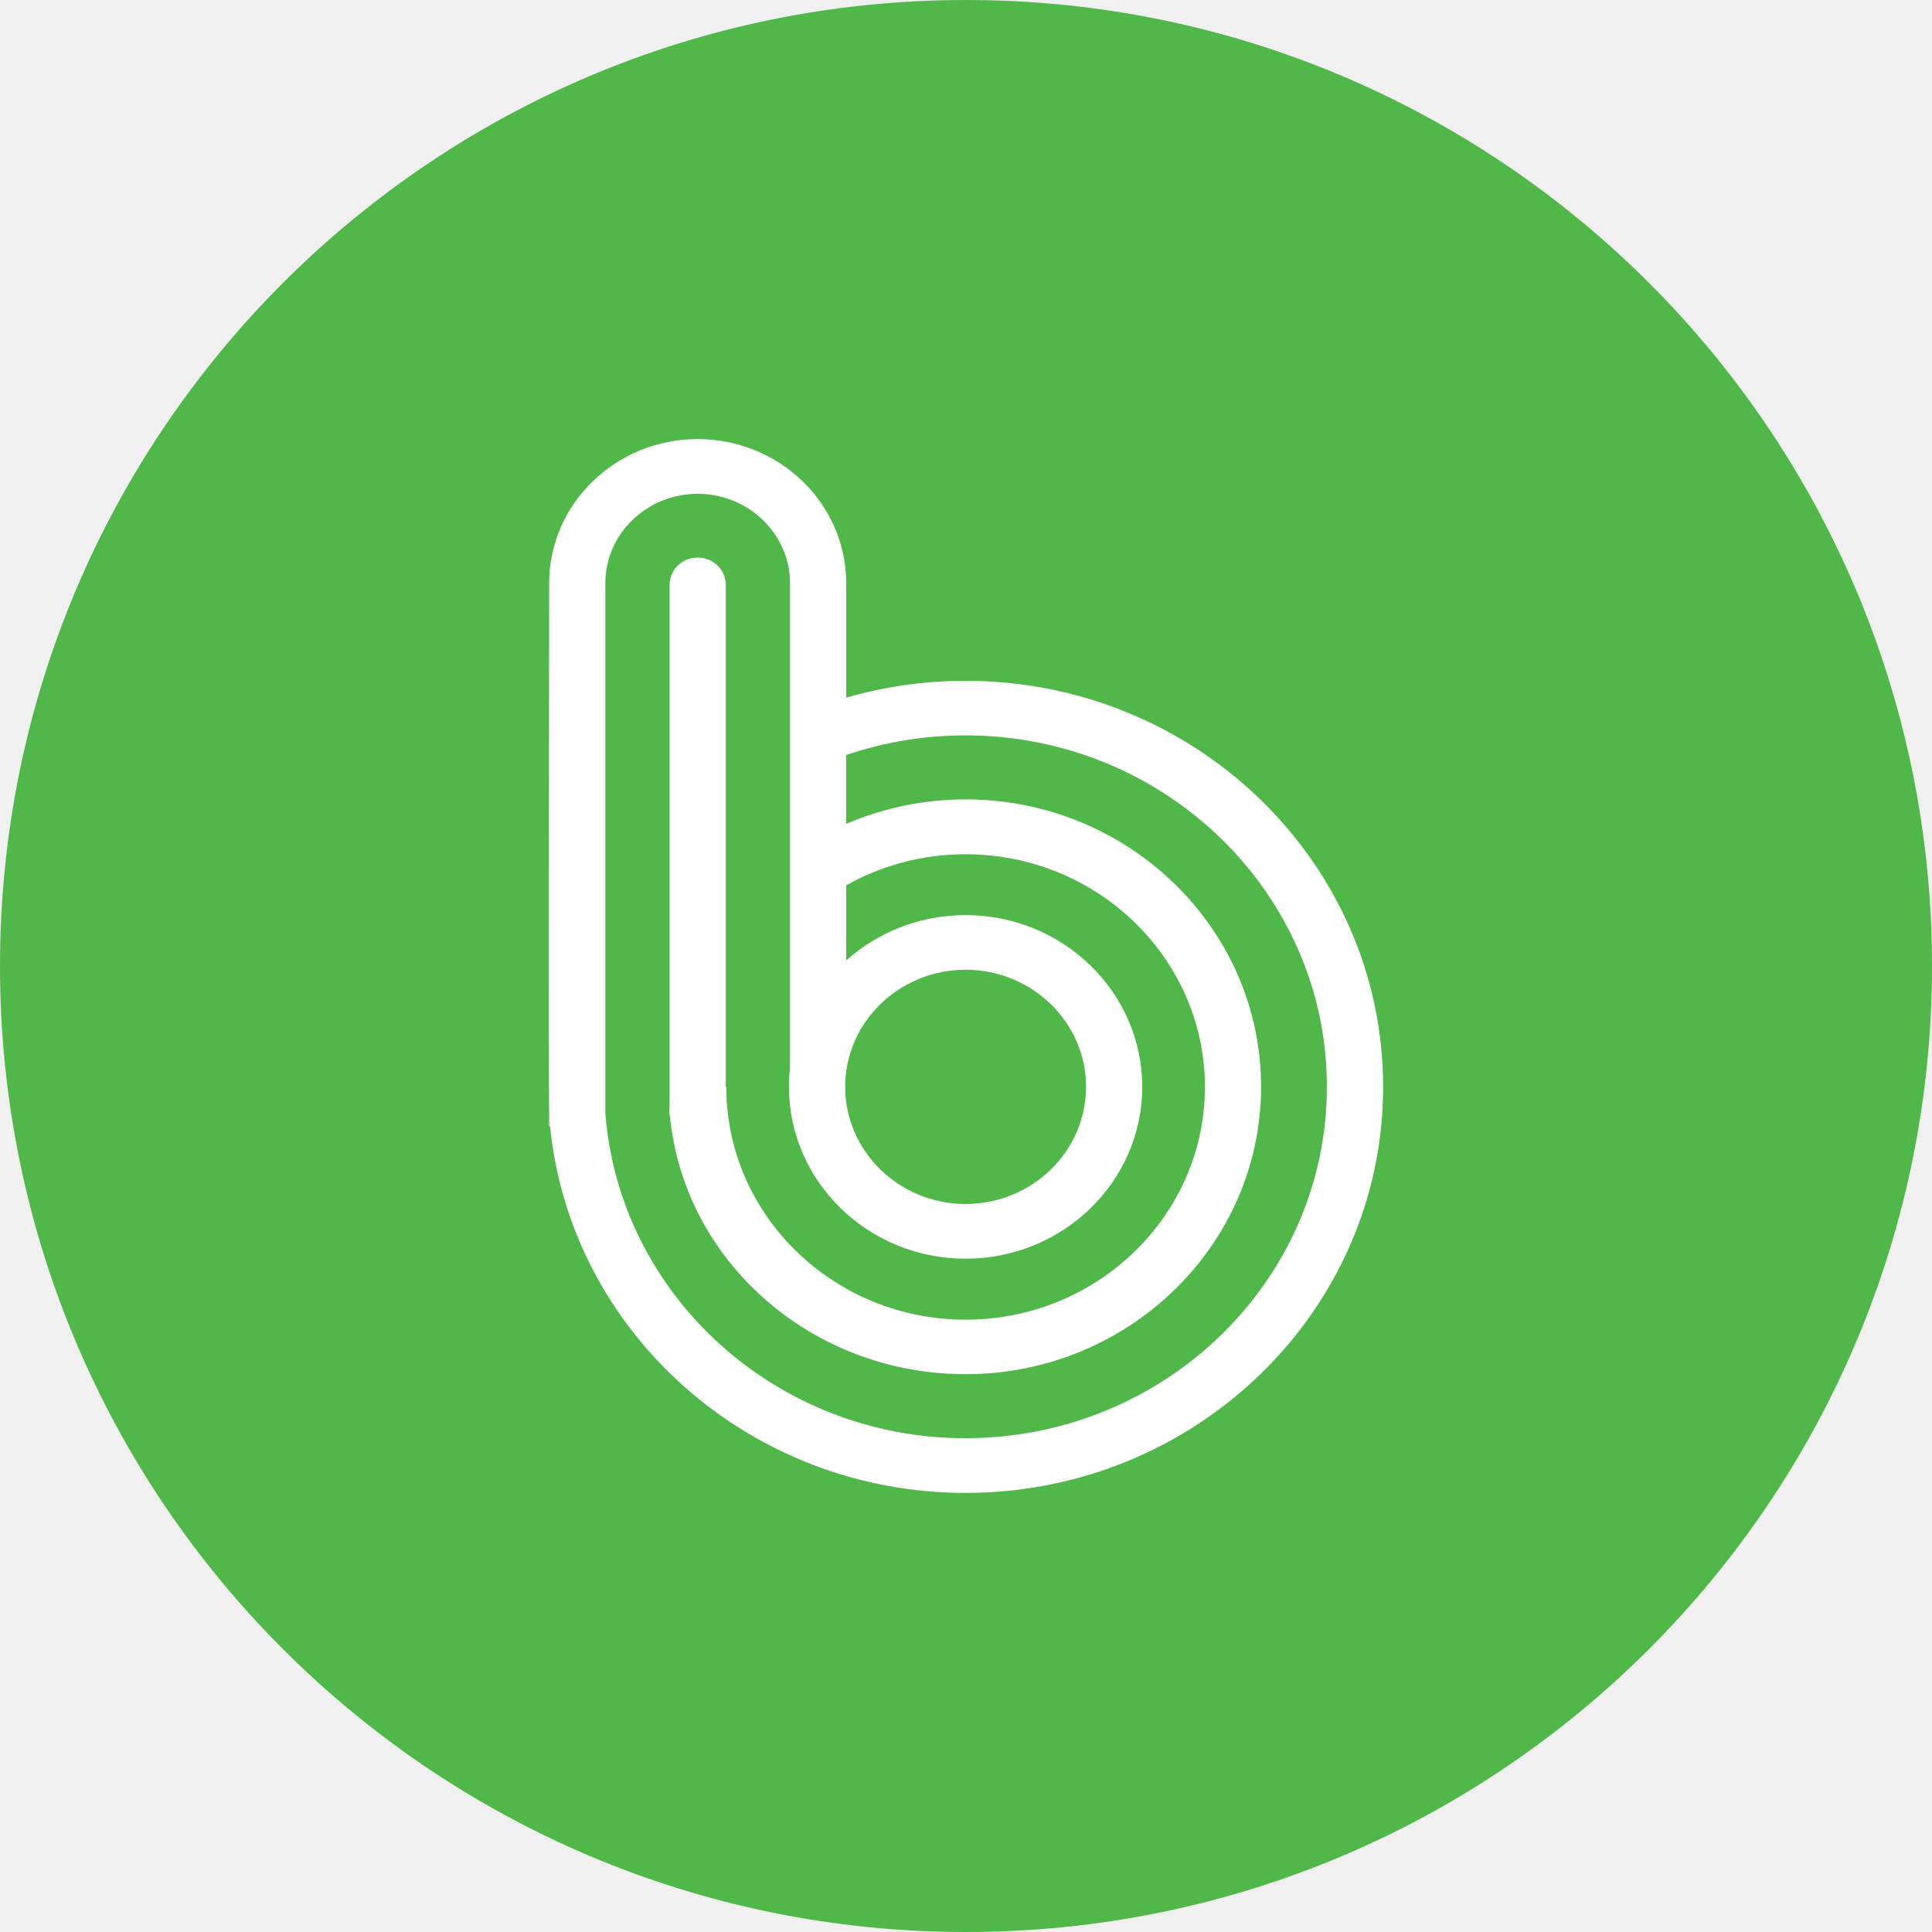
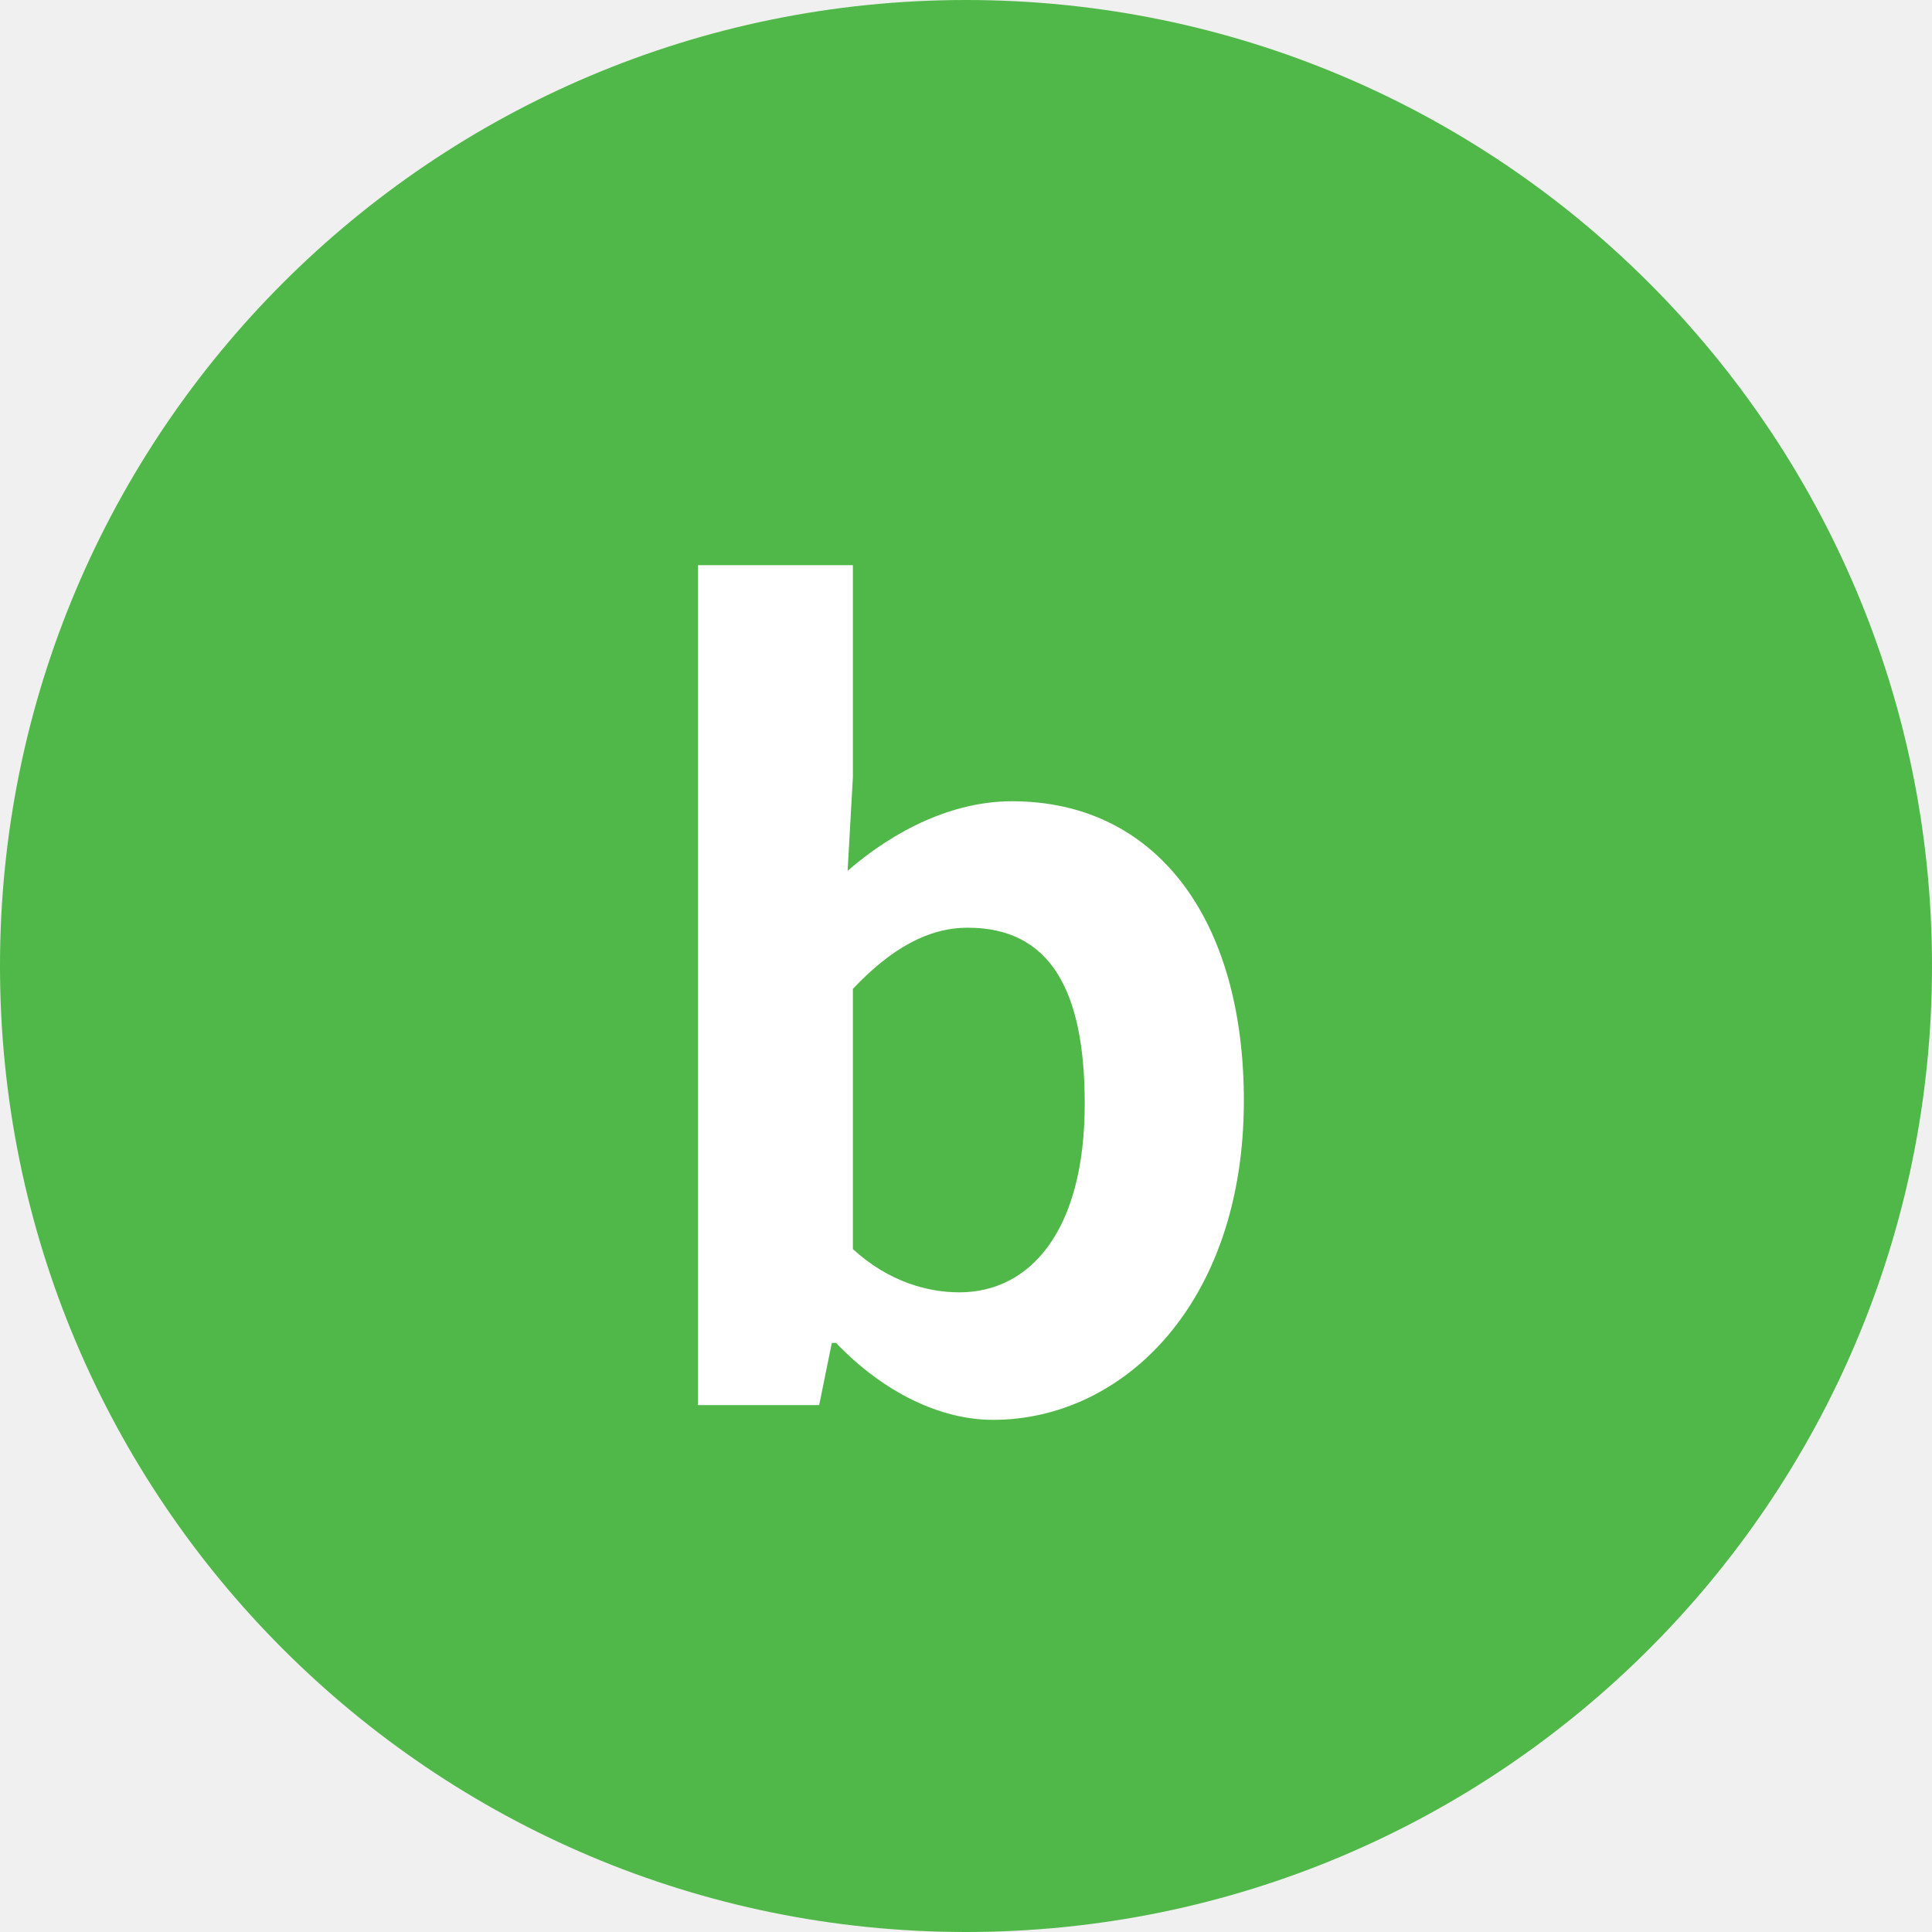
<svg xmlns="http://www.w3.org/2000/svg" width="44" height="44" viewBox="0 0 44 44" fill="none">
  <rect width="44" height="44" rx="22" fill="#50B848" />
-   <path d="M21.991 15.505C21.061 15.505 20.151 15.634 19.272 15.889V13.284C19.272 11.473 17.755 10 15.889 10C14.024 10 12.506 11.473 12.506 13.284C12.506 13.284 12.492 25.178 12.506 25.389V25.652H12.527C12.994 30.331 17.06 34 21.991 34C27.235 34 31.5 29.852 31.5 24.752C31.5 19.653 27.235 15.505 21.991 15.505ZM21.991 22.085C23.503 22.085 24.734 23.282 24.734 24.752C24.734 26.223 23.503 27.42 21.991 27.42C20.479 27.42 19.248 26.223 19.248 24.752C19.248 23.282 20.479 22.085 21.991 22.085ZM21.991 32.755C17.658 32.755 14.1 29.482 13.786 25.346V13.284C13.786 12.159 14.729 11.246 15.889 11.246C17.049 11.246 17.992 12.161 17.992 13.284V24.322C17.977 24.464 17.968 24.607 17.968 24.754C17.968 26.91 19.773 28.666 21.991 28.666C24.209 28.666 26.014 26.91 26.014 24.754C26.014 22.597 24.209 20.841 21.991 20.841C20.943 20.841 19.99 21.233 19.272 21.873V20.162C20.097 19.699 21.03 19.455 21.991 19.455C24.996 19.455 27.441 21.832 27.441 24.755C27.441 27.677 24.996 30.055 21.991 30.055C18.986 30.055 16.541 27.677 16.541 24.755H16.529V13.32C16.529 12.976 16.243 12.698 15.889 12.698C15.536 12.698 15.249 12.976 15.249 13.32V25.158C15.249 25.235 15.231 25.351 15.257 25.42C15.582 28.736 18.497 31.296 21.99 31.296C25.7 31.296 28.72 28.36 28.72 24.751C28.72 21.142 25.7 18.206 21.99 18.206C21.045 18.206 20.123 18.397 19.271 18.763V17.195C20.142 16.899 21.054 16.748 21.99 16.748C26.527 16.748 30.219 20.338 30.219 24.751C30.219 29.164 26.527 32.754 21.99 32.754L21.991 32.755Z" fill="white" />
+   <path d="M22.616 32.336C25.568 32.336 28.328 29.696 28.328 25.064C28.328 20.936 26.336 18.248 23.048 18.248C21.704 18.248 20.384 18.896 19.304 19.832L19.424 17.696V12.872H15.896V32H18.656L18.944 30.584H19.04C20.12 31.712 21.416 32.336 22.616 32.336ZM21.848 29.432C21.128 29.432 20.24 29.192 19.424 28.448V22.52C20.312 21.584 21.152 21.128 22.04 21.128C23.912 21.128 24.704 22.544 24.704 25.136C24.704 28.04 23.456 29.432 21.848 29.432Z" fill="white" />
</svg>
